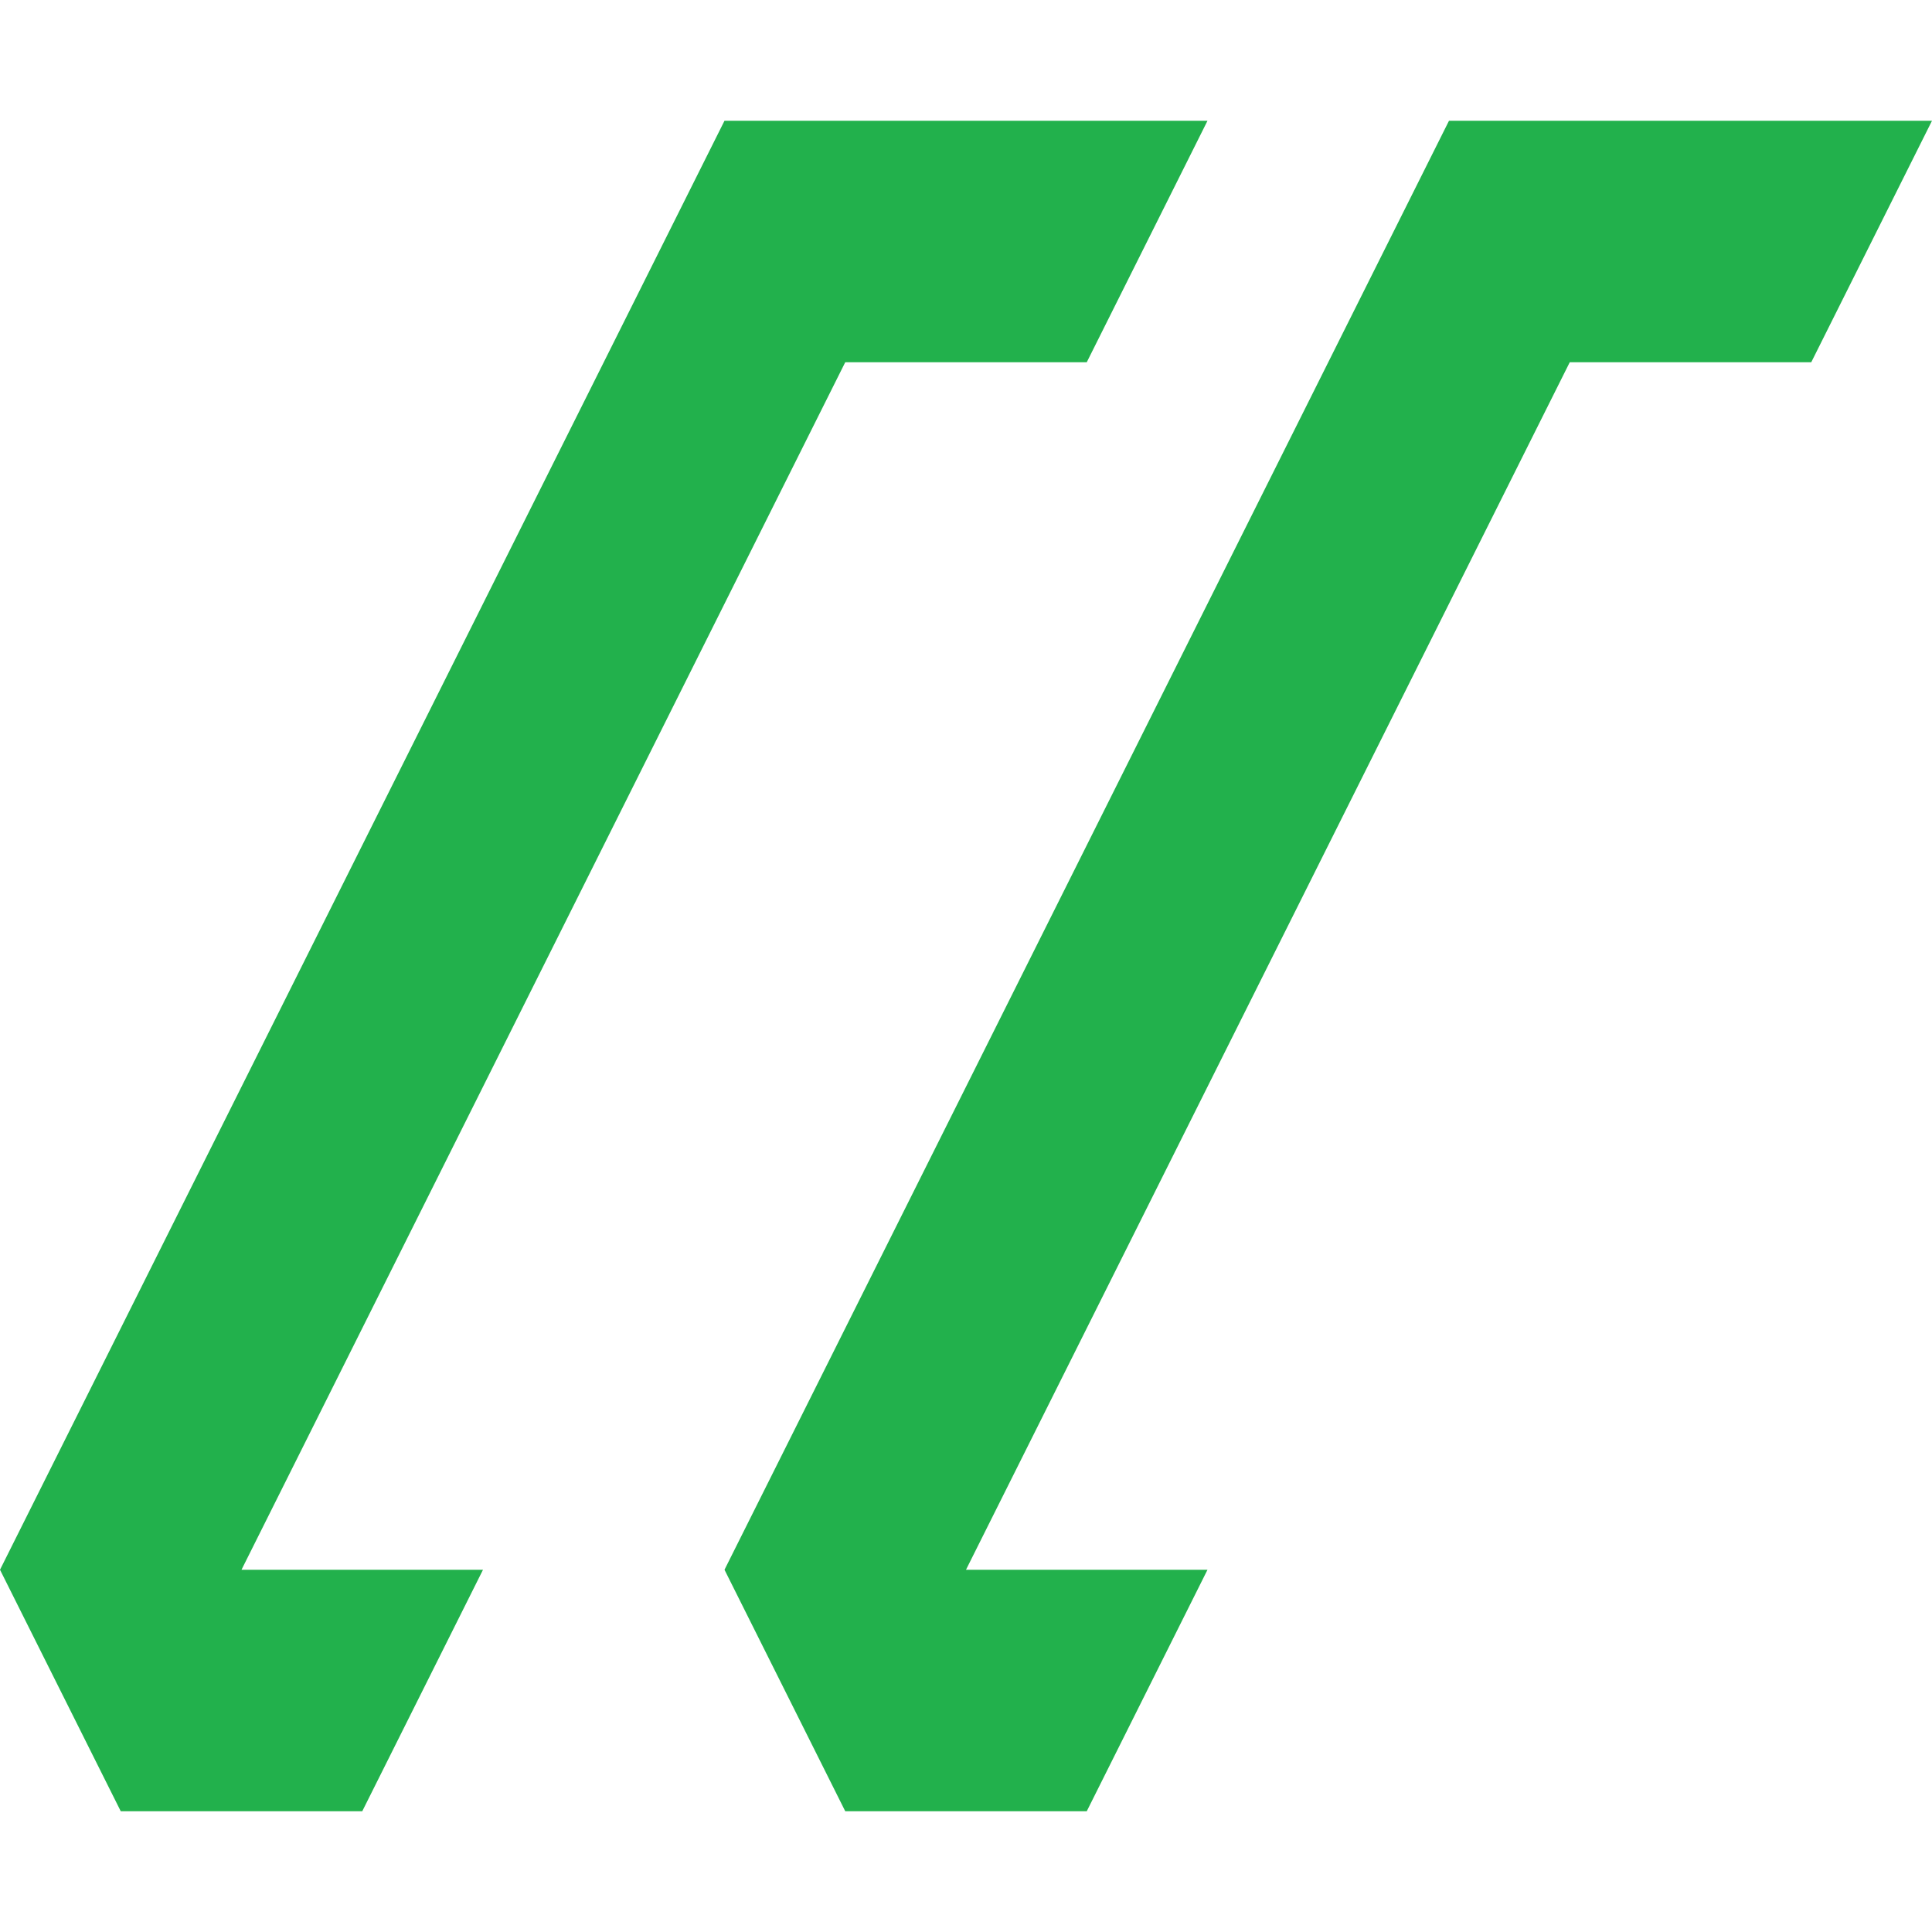
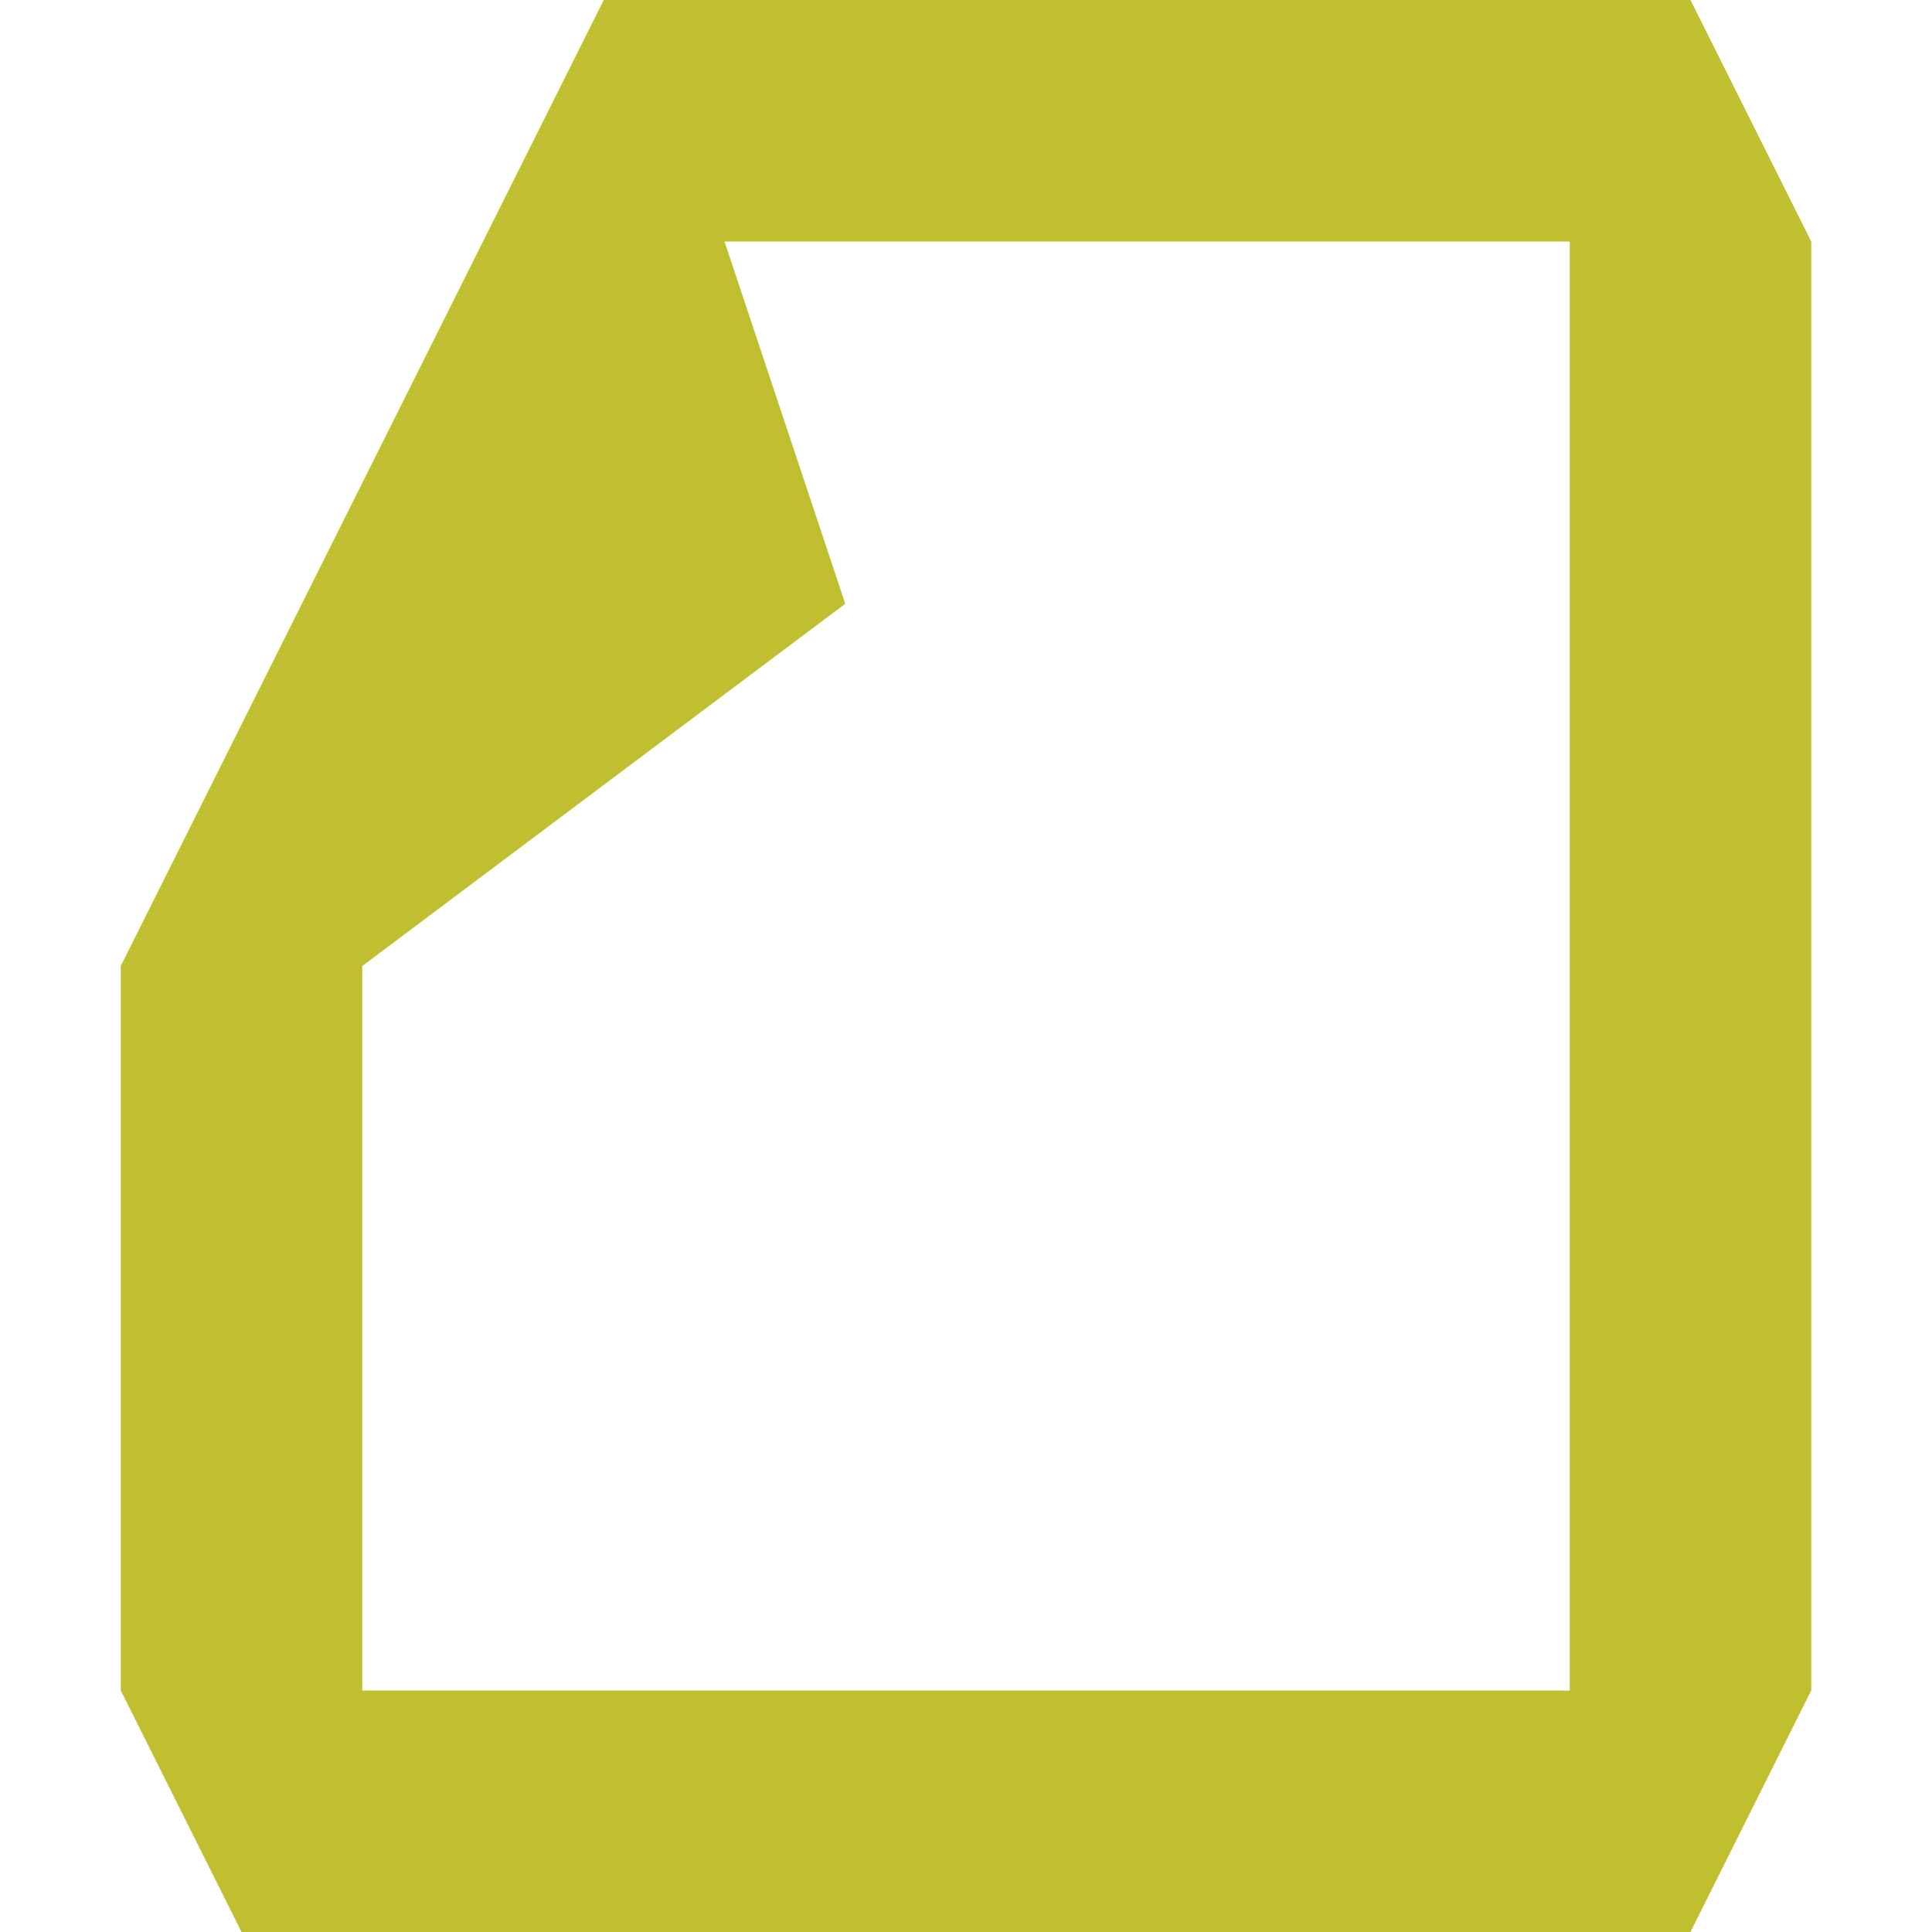
<svg xmlns="http://www.w3.org/2000/svg" version="1.1" id="Layer_1" x="0px" y="0px" viewBox="-80 -80 160 160">
  <g id="root">
-     <path d="M -80 50 L -70 70 L -50 70 L -40 50 L -60 50 L -10 -50 L 10 -50 L 20 -70 L -20 -70 L -80 50 " stroke-linecap="round" stroke-linejoin="round" fill="#22b14cff" />
-     <path d="M -20 50 L -10 70 L 10 70 L 20 50 L 0 50 L 50 -50 L 70 -50 L 80 -70 L 40 -70 L -20 50 " stroke-linecap="round" stroke-linejoin="round" fill="#22b14cff" />
+     <path id="shp_outer_14" d="M -30 -80 L 60 -80 L 70 -60 L 70 60 L 60 80 L -60 80 L -70 60 L -70 0 L -30 -80 L -50 0 L -50 60 L 50 60 L 50 -60 L -20 -60 L -10 -30 L -50 0 L -30 -80 " stroke-linecap="round" stroke-linejoin="round" fill="#bfbf2fff" />
  </g>
</svg>
